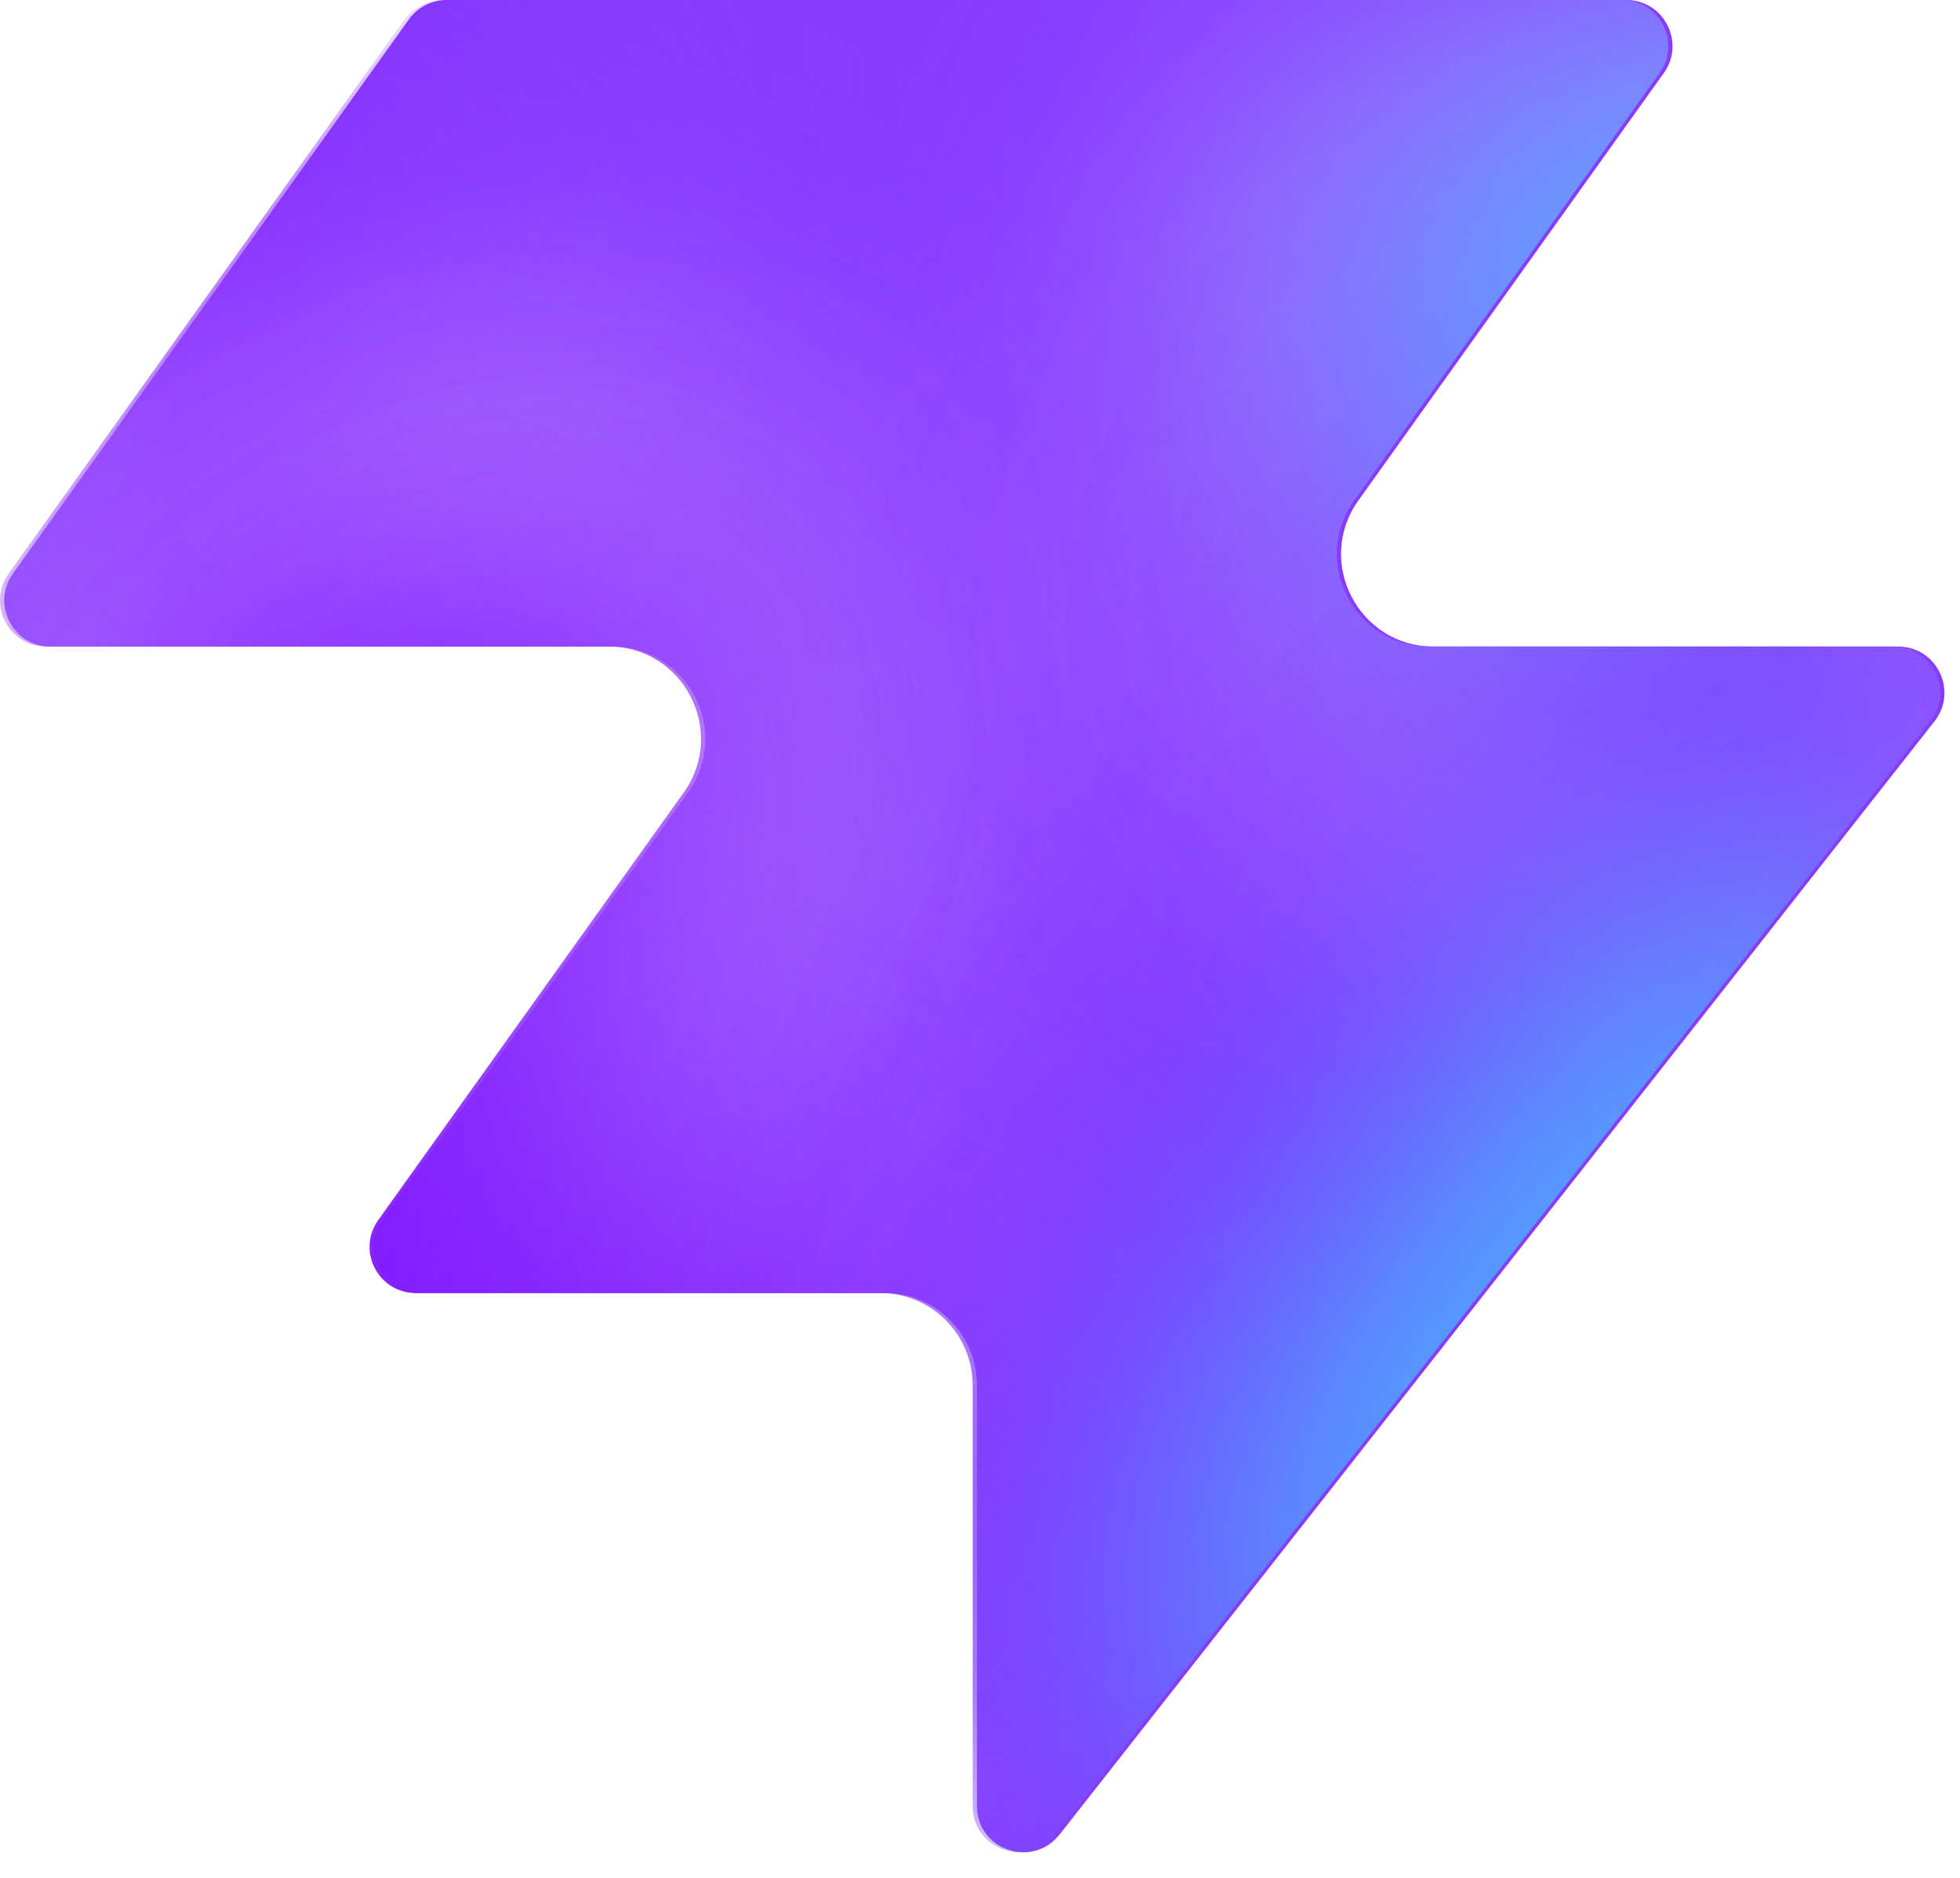
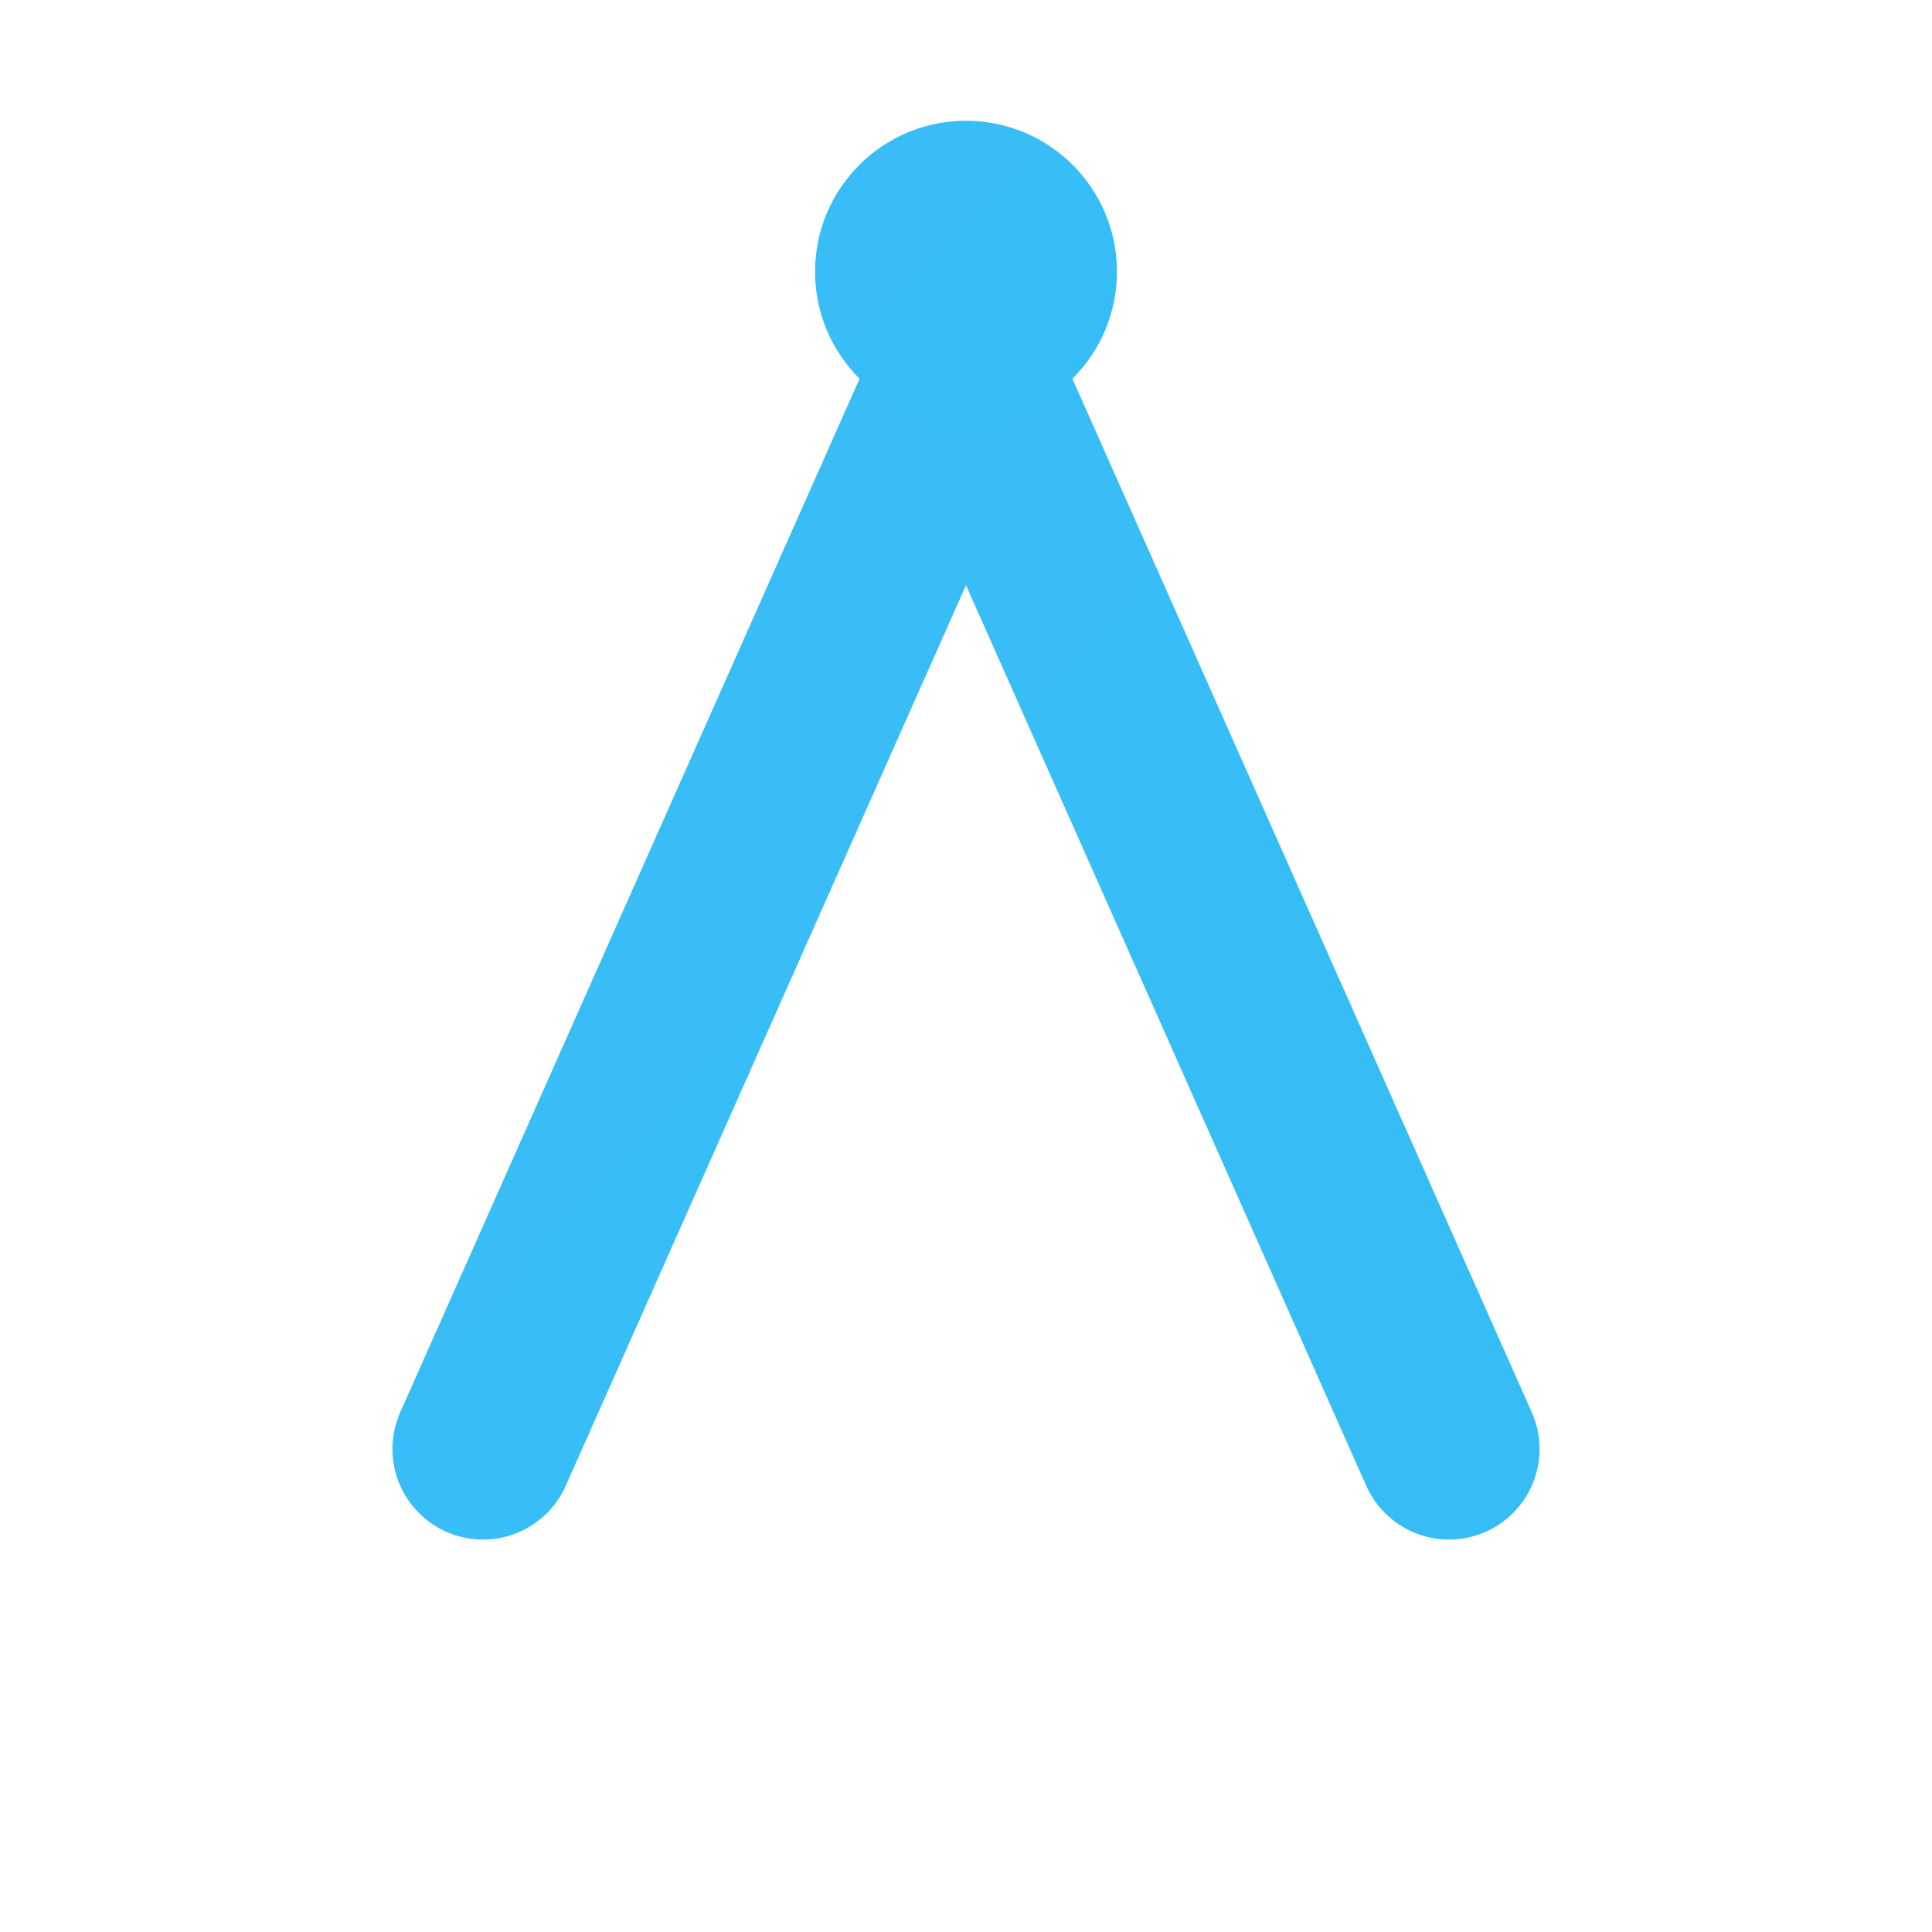
- <svg xmlns="http://www.w3.org/2000/svg" width="48" height="46" fill="none" viewBox="0 0 48 46">
-   <path fill="#863bff" d="M25.946 44.938c-.664.845-2.021.375-2.021-.698V33.937a2.26 2.26 0 0 0-2.262-2.262H10.287c-.92 0-1.456-1.04-.92-1.788l7.48-10.471c1.07-1.497 0-3.578-1.842-3.578H1.237c-.92 0-1.456-1.04-.92-1.788L10.013.474c.214-.297.556-.474.92-.474h28.894c.92 0 1.456 1.04.92 1.788l-7.48 10.471c-1.07 1.498 0 3.579 1.842 3.579h11.377c.943 0 1.473 1.088.89 1.83L25.947 44.94z" style="fill:#863bff;fill:color(display-p3 .525 .23 1);fill-opacity:1" />
-   <mask id="a" width="48" height="46" x="0" y="0" maskUnits="userSpaceOnUse" style="mask-type:alpha">
-     <path fill="#000" d="M25.842 44.938c-.664.844-2.021.375-2.021-.698V33.937a2.26 2.26 0 0 0-2.262-2.262H10.183c-.92 0-1.456-1.04-.92-1.788l7.48-10.471c1.07-1.498 0-3.579-1.842-3.579H1.133c-.92 0-1.456-1.04-.92-1.787L9.91.473c.214-.297.556-.474.92-.474h28.894c.92 0 1.456 1.04.92 1.788l-7.48 10.471c-1.07 1.498 0 3.578 1.842 3.578h11.377c.943 0 1.473 1.088.89 1.832L25.843 44.94z" style="fill:#000;fill-opacity:1" />
-   </mask>
-   <g mask="url(#a)">
-     <g filter="url(#b)">
-       <ellipse cx="5.508" cy="14.704" fill="#ede6ff" rx="5.508" ry="14.704" style="fill:#ede6ff;fill:color(display-p3 .927 .903 1);fill-opacity:1" transform="matrix(.00324 1 1 -.00324 -4.47 31.516)" />
-     </g>
-     <g filter="url(#c)">
-       <ellipse cx="10.399" cy="29.851" fill="#ede6ff" rx="10.399" ry="29.851" style="fill:#ede6ff;fill:color(display-p3 .927 .903 1);fill-opacity:1" transform="matrix(.00324 1 1 -.00324 -39.328 7.883)" />
-     </g>
-     <g filter="url(#d)">
-       <ellipse cx="5.508" cy="30.487" fill="#7e14ff" rx="5.508" ry="30.487" style="fill:#7e14ff;fill:color(display-p3 .492 .077 1);fill-opacity:1" transform="rotate(89.814 -25.913 -14.639)scale(1 -1)" />
-     </g>
-     <g filter="url(#e)">
-       <ellipse cx="5.508" cy="30.599" fill="#7e14ff" rx="5.508" ry="30.599" style="fill:#7e14ff;fill:color(display-p3 .492 .077 1);fill-opacity:1" transform="rotate(89.814 -32.644 -3.334)scale(1 -1)" />
-     </g>
-     <g filter="url(#f)">
-       <ellipse cx="5.508" cy="30.599" fill="#7e14ff" rx="5.508" ry="30.599" style="fill:#7e14ff;fill:color(display-p3 .492 .077 1);fill-opacity:1" transform="matrix(.00324 1 1 -.00324 -34.34 30.47)" />
-     </g>
-     <g filter="url(#g)">
-       <ellipse cx="14.072" cy="22.078" fill="#ede6ff" rx="14.072" ry="22.078" style="fill:#ede6ff;fill:color(display-p3 .927 .903 1);fill-opacity:1" transform="rotate(93.35 24.506 48.493)scale(-1 1)" />
-     </g>
-     <g filter="url(#h)">
-       <ellipse cx="3.47" cy="21.501" fill="#7e14ff" rx="3.47" ry="21.501" style="fill:#7e14ff;fill:color(display-p3 .492 .077 1);fill-opacity:1" transform="rotate(89.009 28.708 47.59)scale(-1 1)" />
-     </g>
-     <g filter="url(#i)">
-       <ellipse cx="3.47" cy="21.501" fill="#7e14ff" rx="3.47" ry="21.501" style="fill:#7e14ff;fill:color(display-p3 .492 .077 1);fill-opacity:1" transform="rotate(89.009 28.708 47.59)scale(-1 1)" />
-     </g>
-     <g filter="url(#j)">
-       <ellipse cx=".387" cy="8.972" fill="#7e14ff" rx="4.407" ry="29.108" style="fill:#7e14ff;fill:color(display-p3 .492 .077 1);fill-opacity:1" transform="rotate(39.51 .387 8.972)" />
-     </g>
-     <g filter="url(#k)">
-       <ellipse cx="47.523" cy="-6.092" fill="#7e14ff" rx="4.407" ry="29.108" style="fill:#7e14ff;fill:color(display-p3 .492 .077 1);fill-opacity:1" transform="rotate(37.892 47.523 -6.092)" />
-     </g>
-     <g filter="url(#l)">
-       <ellipse cx="41.412" cy="6.333" fill="#47bfff" rx="5.971" ry="9.665" style="fill:#47bfff;fill:color(display-p3 .28 .748 1);fill-opacity:1" transform="rotate(37.892 41.412 6.333)" />
-     </g>
-     <g filter="url(#m)">
-       <ellipse cx="-1.879" cy="38.332" fill="#7e14ff" rx="4.407" ry="29.108" style="fill:#7e14ff;fill:color(display-p3 .492 .077 1);fill-opacity:1" transform="rotate(37.892 -1.88 38.332)" />
-     </g>
-     <g filter="url(#n)">
-       <ellipse cx="-1.879" cy="38.332" fill="#7e14ff" rx="4.407" ry="29.108" style="fill:#7e14ff;fill:color(display-p3 .492 .077 1);fill-opacity:1" transform="rotate(37.892 -1.88 38.332)" />
-     </g>
-     <g filter="url(#o)">
-       <ellipse cx="35.651" cy="29.907" fill="#7e14ff" rx="4.407" ry="29.108" style="fill:#7e14ff;fill:color(display-p3 .492 .077 1);fill-opacity:1" transform="rotate(37.892 35.651 29.907)" />
-     </g>
-     <g filter="url(#p)">
-       <ellipse cx="38.418" cy="32.4" fill="#47bfff" rx="5.971" ry="15.297" style="fill:#47bfff;fill:color(display-p3 .28 .748 1);fill-opacity:1" transform="rotate(37.892 38.418 32.4)" />
-     </g>
-   </g>
+ <svg xmlns="http://www.w3.org/2000/svg" viewBox="0 0 32 32">
  <defs>
-     <filter id="b" width="60.045" height="41.654" x="-19.77" y="16.149" color-interpolation-filters="sRGB" filterUnits="userSpaceOnUse">
-       <feFlood flood-opacity="0" result="BackgroundImageFix" />
-       <feBlend in="SourceGraphic" in2="BackgroundImageFix" result="shape" />
-       <feGaussianBlur result="effect1_foregroundBlur_2002_17158" stdDeviation="7.659" />
-     </filter>
-     <filter id="c" width="90.34" height="51.437" x="-54.613" y="-7.533" color-interpolation-filters="sRGB" filterUnits="userSpaceOnUse">
-       <feFlood flood-opacity="0" result="BackgroundImageFix" />
-       <feBlend in="SourceGraphic" in2="BackgroundImageFix" result="shape" />
-       <feGaussianBlur result="effect1_foregroundBlur_2002_17158" stdDeviation="7.659" />
-     </filter>
-     <filter id="d" width="79.355" height="29.4" x="-49.64" y="2.03" color-interpolation-filters="sRGB" filterUnits="userSpaceOnUse">
-       <feFlood flood-opacity="0" result="BackgroundImageFix" />
-       <feBlend in="SourceGraphic" in2="BackgroundImageFix" result="shape" />
-       <feGaussianBlur result="effect1_foregroundBlur_2002_17158" stdDeviation="4.596" />
-     </filter>
-     <filter id="e" width="79.579" height="29.4" x="-45.045" y="20.029" color-interpolation-filters="sRGB" filterUnits="userSpaceOnUse">
-       <feFlood flood-opacity="0" result="BackgroundImageFix" />
-       <feBlend in="SourceGraphic" in2="BackgroundImageFix" result="shape" />
-       <feGaussianBlur result="effect1_foregroundBlur_2002_17158" stdDeviation="4.596" />
-     </filter>
-     <filter id="f" width="79.579" height="29.4" x="-43.513" y="21.178" color-interpolation-filters="sRGB" filterUnits="userSpaceOnUse">
-       <feFlood flood-opacity="0" result="BackgroundImageFix" />
-       <feBlend in="SourceGraphic" in2="BackgroundImageFix" result="shape" />
-       <feGaussianBlur result="effect1_foregroundBlur_2002_17158" stdDeviation="4.596" />
-     </filter>
-     <filter id="g" width="74.749" height="58.852" x="15.756" y="-17.901" color-interpolation-filters="sRGB" filterUnits="userSpaceOnUse">
-       <feFlood flood-opacity="0" result="BackgroundImageFix" />
-       <feBlend in="SourceGraphic" in2="BackgroundImageFix" result="shape" />
-       <feGaussianBlur result="effect1_foregroundBlur_2002_17158" stdDeviation="7.659" />
-     </filter>
-     <filter id="h" width="61.377" height="25.362" x="23.548" y="2.284" color-interpolation-filters="sRGB" filterUnits="userSpaceOnUse">
-       <feFlood flood-opacity="0" result="BackgroundImageFix" />
-       <feBlend in="SourceGraphic" in2="BackgroundImageFix" result="shape" />
-       <feGaussianBlur result="effect1_foregroundBlur_2002_17158" stdDeviation="4.596" />
-     </filter>
-     <filter id="i" width="61.377" height="25.362" x="23.548" y="2.284" color-interpolation-filters="sRGB" filterUnits="userSpaceOnUse">
-       <feFlood flood-opacity="0" result="BackgroundImageFix" />
-       <feBlend in="SourceGraphic" in2="BackgroundImageFix" result="shape" />
-       <feGaussianBlur result="effect1_foregroundBlur_2002_17158" stdDeviation="4.596" />
-     </filter>
-     <filter id="j" width="56.045" height="63.649" x="-27.636" y="-22.853" color-interpolation-filters="sRGB" filterUnits="userSpaceOnUse">
-       <feFlood flood-opacity="0" result="BackgroundImageFix" />
-       <feBlend in="SourceGraphic" in2="BackgroundImageFix" result="shape" />
-       <feGaussianBlur result="effect1_foregroundBlur_2002_17158" stdDeviation="4.596" />
-     </filter>
-     <filter id="k" width="54.814" height="64.646" x="20.116" y="-38.415" color-interpolation-filters="sRGB" filterUnits="userSpaceOnUse">
-       <feFlood flood-opacity="0" result="BackgroundImageFix" />
-       <feBlend in="SourceGraphic" in2="BackgroundImageFix" result="shape" />
-       <feGaussianBlur result="effect1_foregroundBlur_2002_17158" stdDeviation="4.596" />
-     </filter>
-     <filter id="l" width="33.541" height="35.313" x="24.641" y="-11.323" color-interpolation-filters="sRGB" filterUnits="userSpaceOnUse">
-       <feFlood flood-opacity="0" result="BackgroundImageFix" />
-       <feBlend in="SourceGraphic" in2="BackgroundImageFix" result="shape" />
-       <feGaussianBlur result="effect1_foregroundBlur_2002_17158" stdDeviation="4.596" />
-     </filter>
-     <filter id="m" width="54.814" height="64.646" x="-29.286" y="6.009" color-interpolation-filters="sRGB" filterUnits="userSpaceOnUse">
-       <feFlood flood-opacity="0" result="BackgroundImageFix" />
-       <feBlend in="SourceGraphic" in2="BackgroundImageFix" result="shape" />
-       <feGaussianBlur result="effect1_foregroundBlur_2002_17158" stdDeviation="4.596" />
-     </filter>
-     <filter id="n" width="54.814" height="64.646" x="-29.286" y="6.009" color-interpolation-filters="sRGB" filterUnits="userSpaceOnUse">
-       <feFlood flood-opacity="0" result="BackgroundImageFix" />
-       <feBlend in="SourceGraphic" in2="BackgroundImageFix" result="shape" />
-       <feGaussianBlur result="effect1_foregroundBlur_2002_17158" stdDeviation="4.596" />
-     </filter>
-     <filter id="o" width="54.814" height="64.646" x="8.244" y="-2.416" color-interpolation-filters="sRGB" filterUnits="userSpaceOnUse">
-       <feFlood flood-opacity="0" result="BackgroundImageFix" />
-       <feBlend in="SourceGraphic" in2="BackgroundImageFix" result="shape" />
-       <feGaussianBlur result="effect1_foregroundBlur_2002_17158" stdDeviation="4.596" />
-     </filter>
-     <filter id="p" width="39.409" height="43.623" x="18.713" y="10.588" color-interpolation-filters="sRGB" filterUnits="userSpaceOnUse">
-       <feFlood flood-opacity="0" result="BackgroundImageFix" />
-       <feBlend in="SourceGraphic" in2="BackgroundImageFix" result="shape" />
-       <feGaussianBlur result="effect1_foregroundBlur_2002_17158" stdDeviation="4.596" />
-     </filter>
+     <linearGradient id="g" x1="0" y1="0" x2="32" y2="32">
+       <stop offset="0%" stop-color="#38bdf8" />
+       <stop offset="100%" stop-color="#14b8a6" />
+     </linearGradient>
  </defs>
+   <path d="M8 24 L16 6 L24 24" stroke="url(#g)" stroke-width="3" stroke-linecap="round" stroke-linejoin="round" fill="none" />
+   <circle cx="16" cy="4.5" r="2.5" fill="url(#g)" />
</svg>
